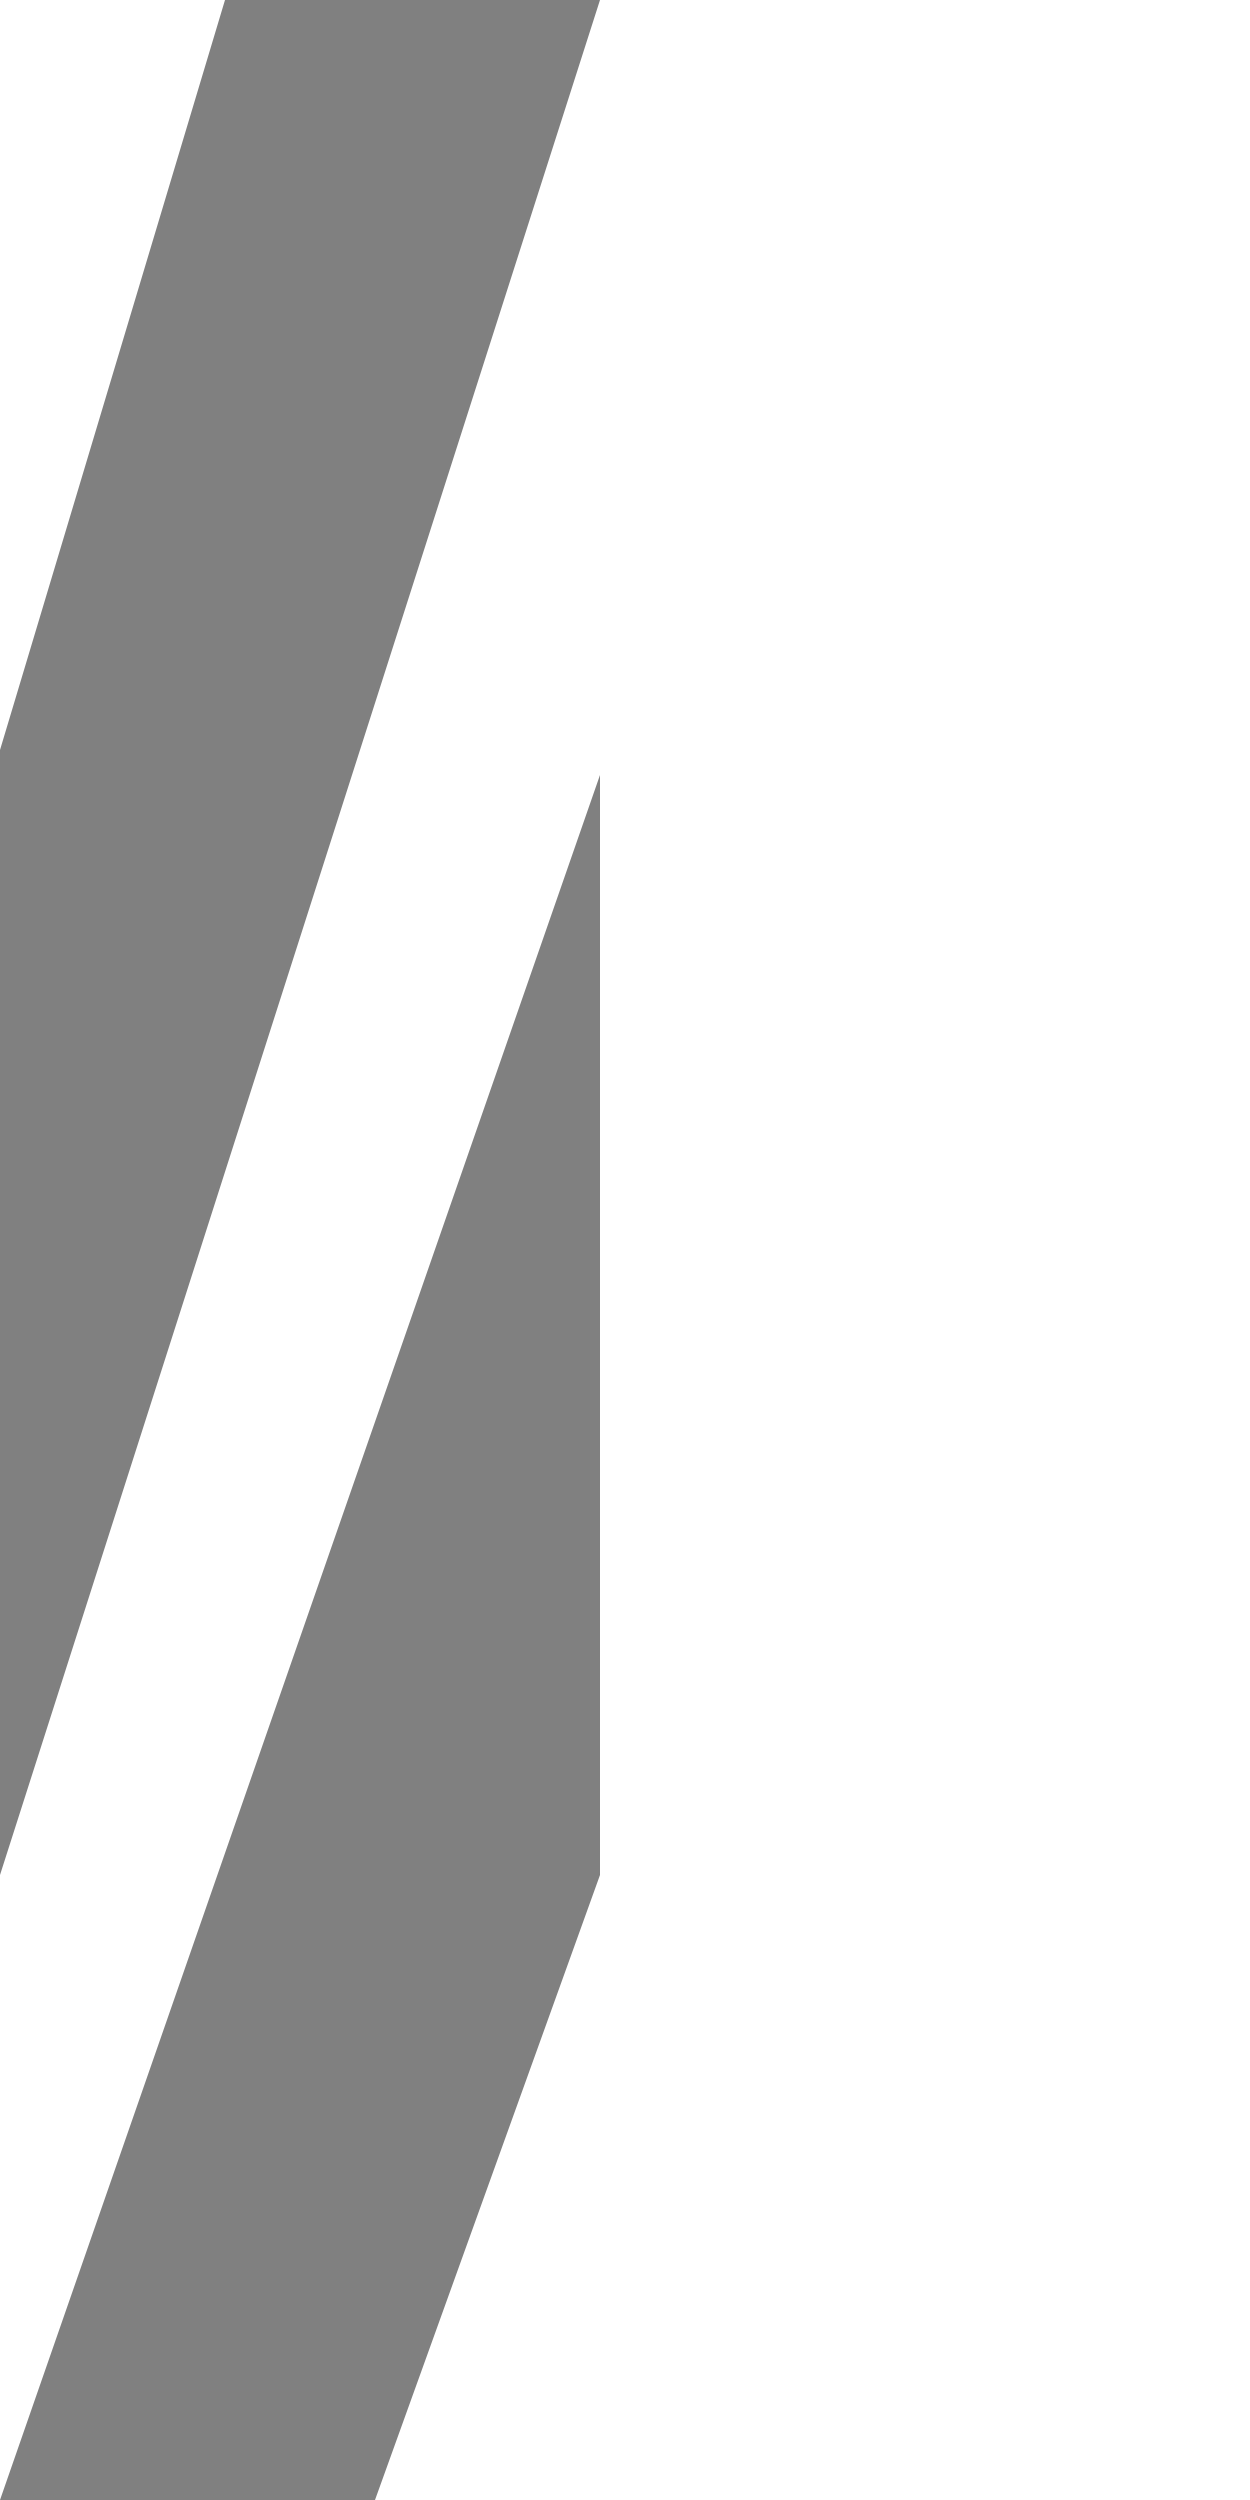
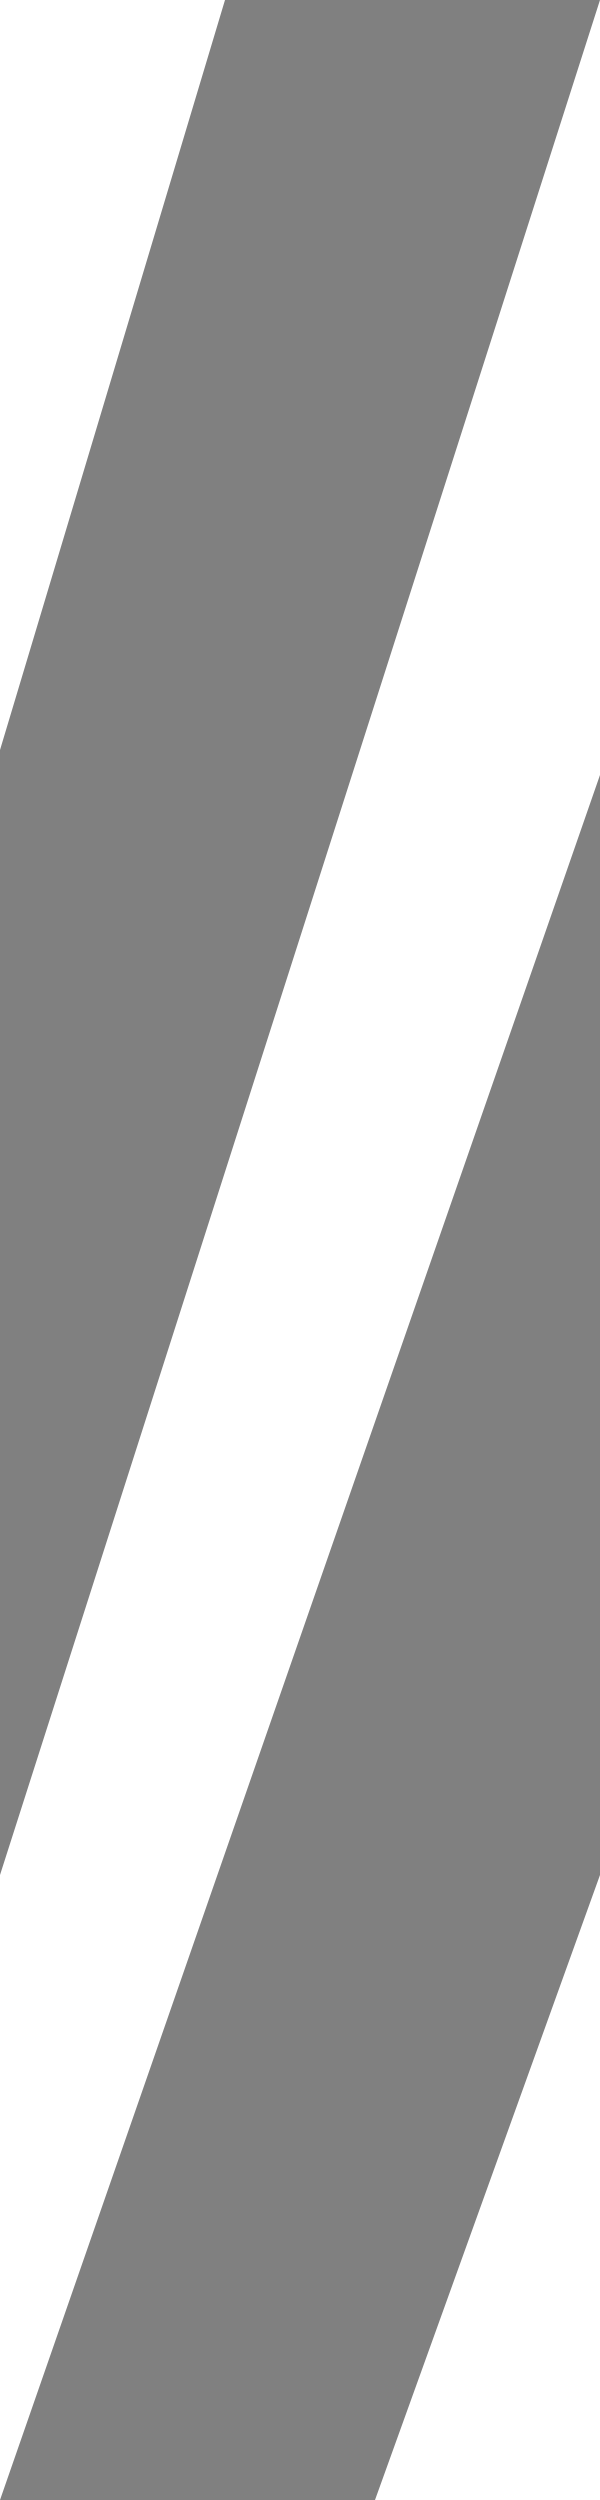
- <svg xmlns="http://www.w3.org/2000/svg" height="100" width="50">
+ <svg xmlns="http://www.w3.org/2000/svg" height="100" width="24">
  <polygon points="0,30 9,0 24,0 0,75" style="fill:grey;" />
  <polygon points="24,31 24,75 15,100 0,100" style="fill:grey;" />
</svg>
